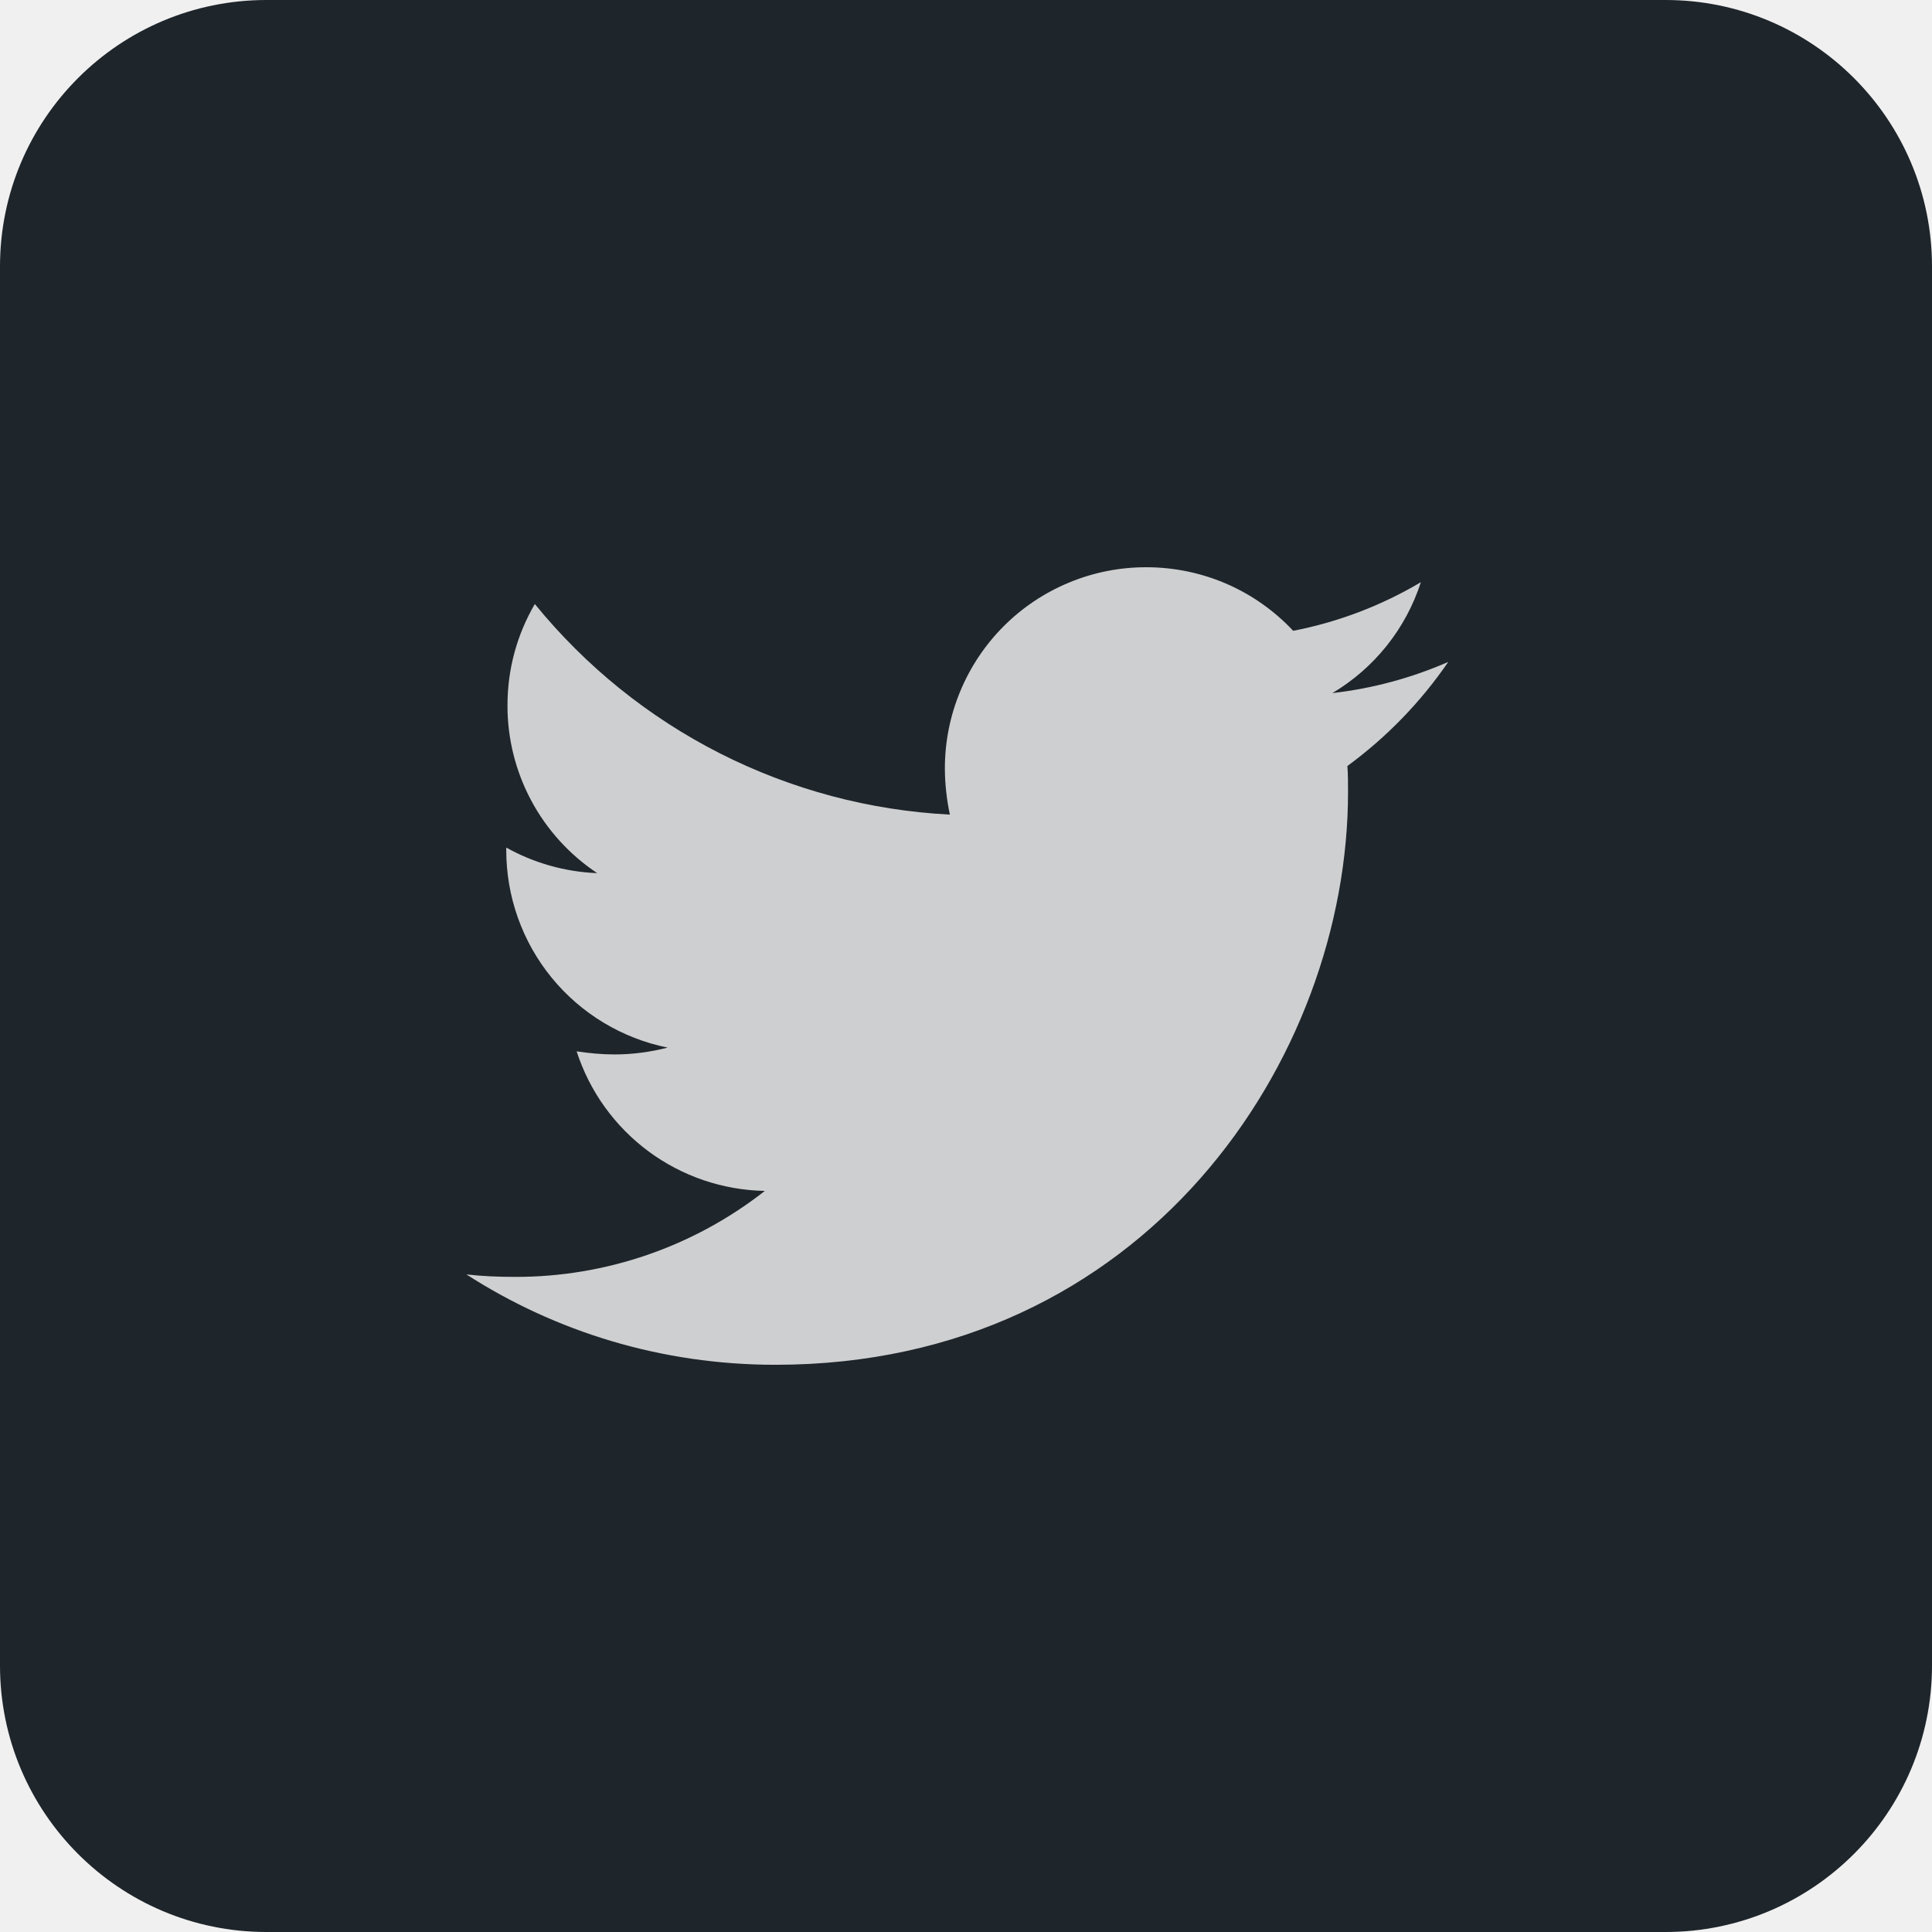
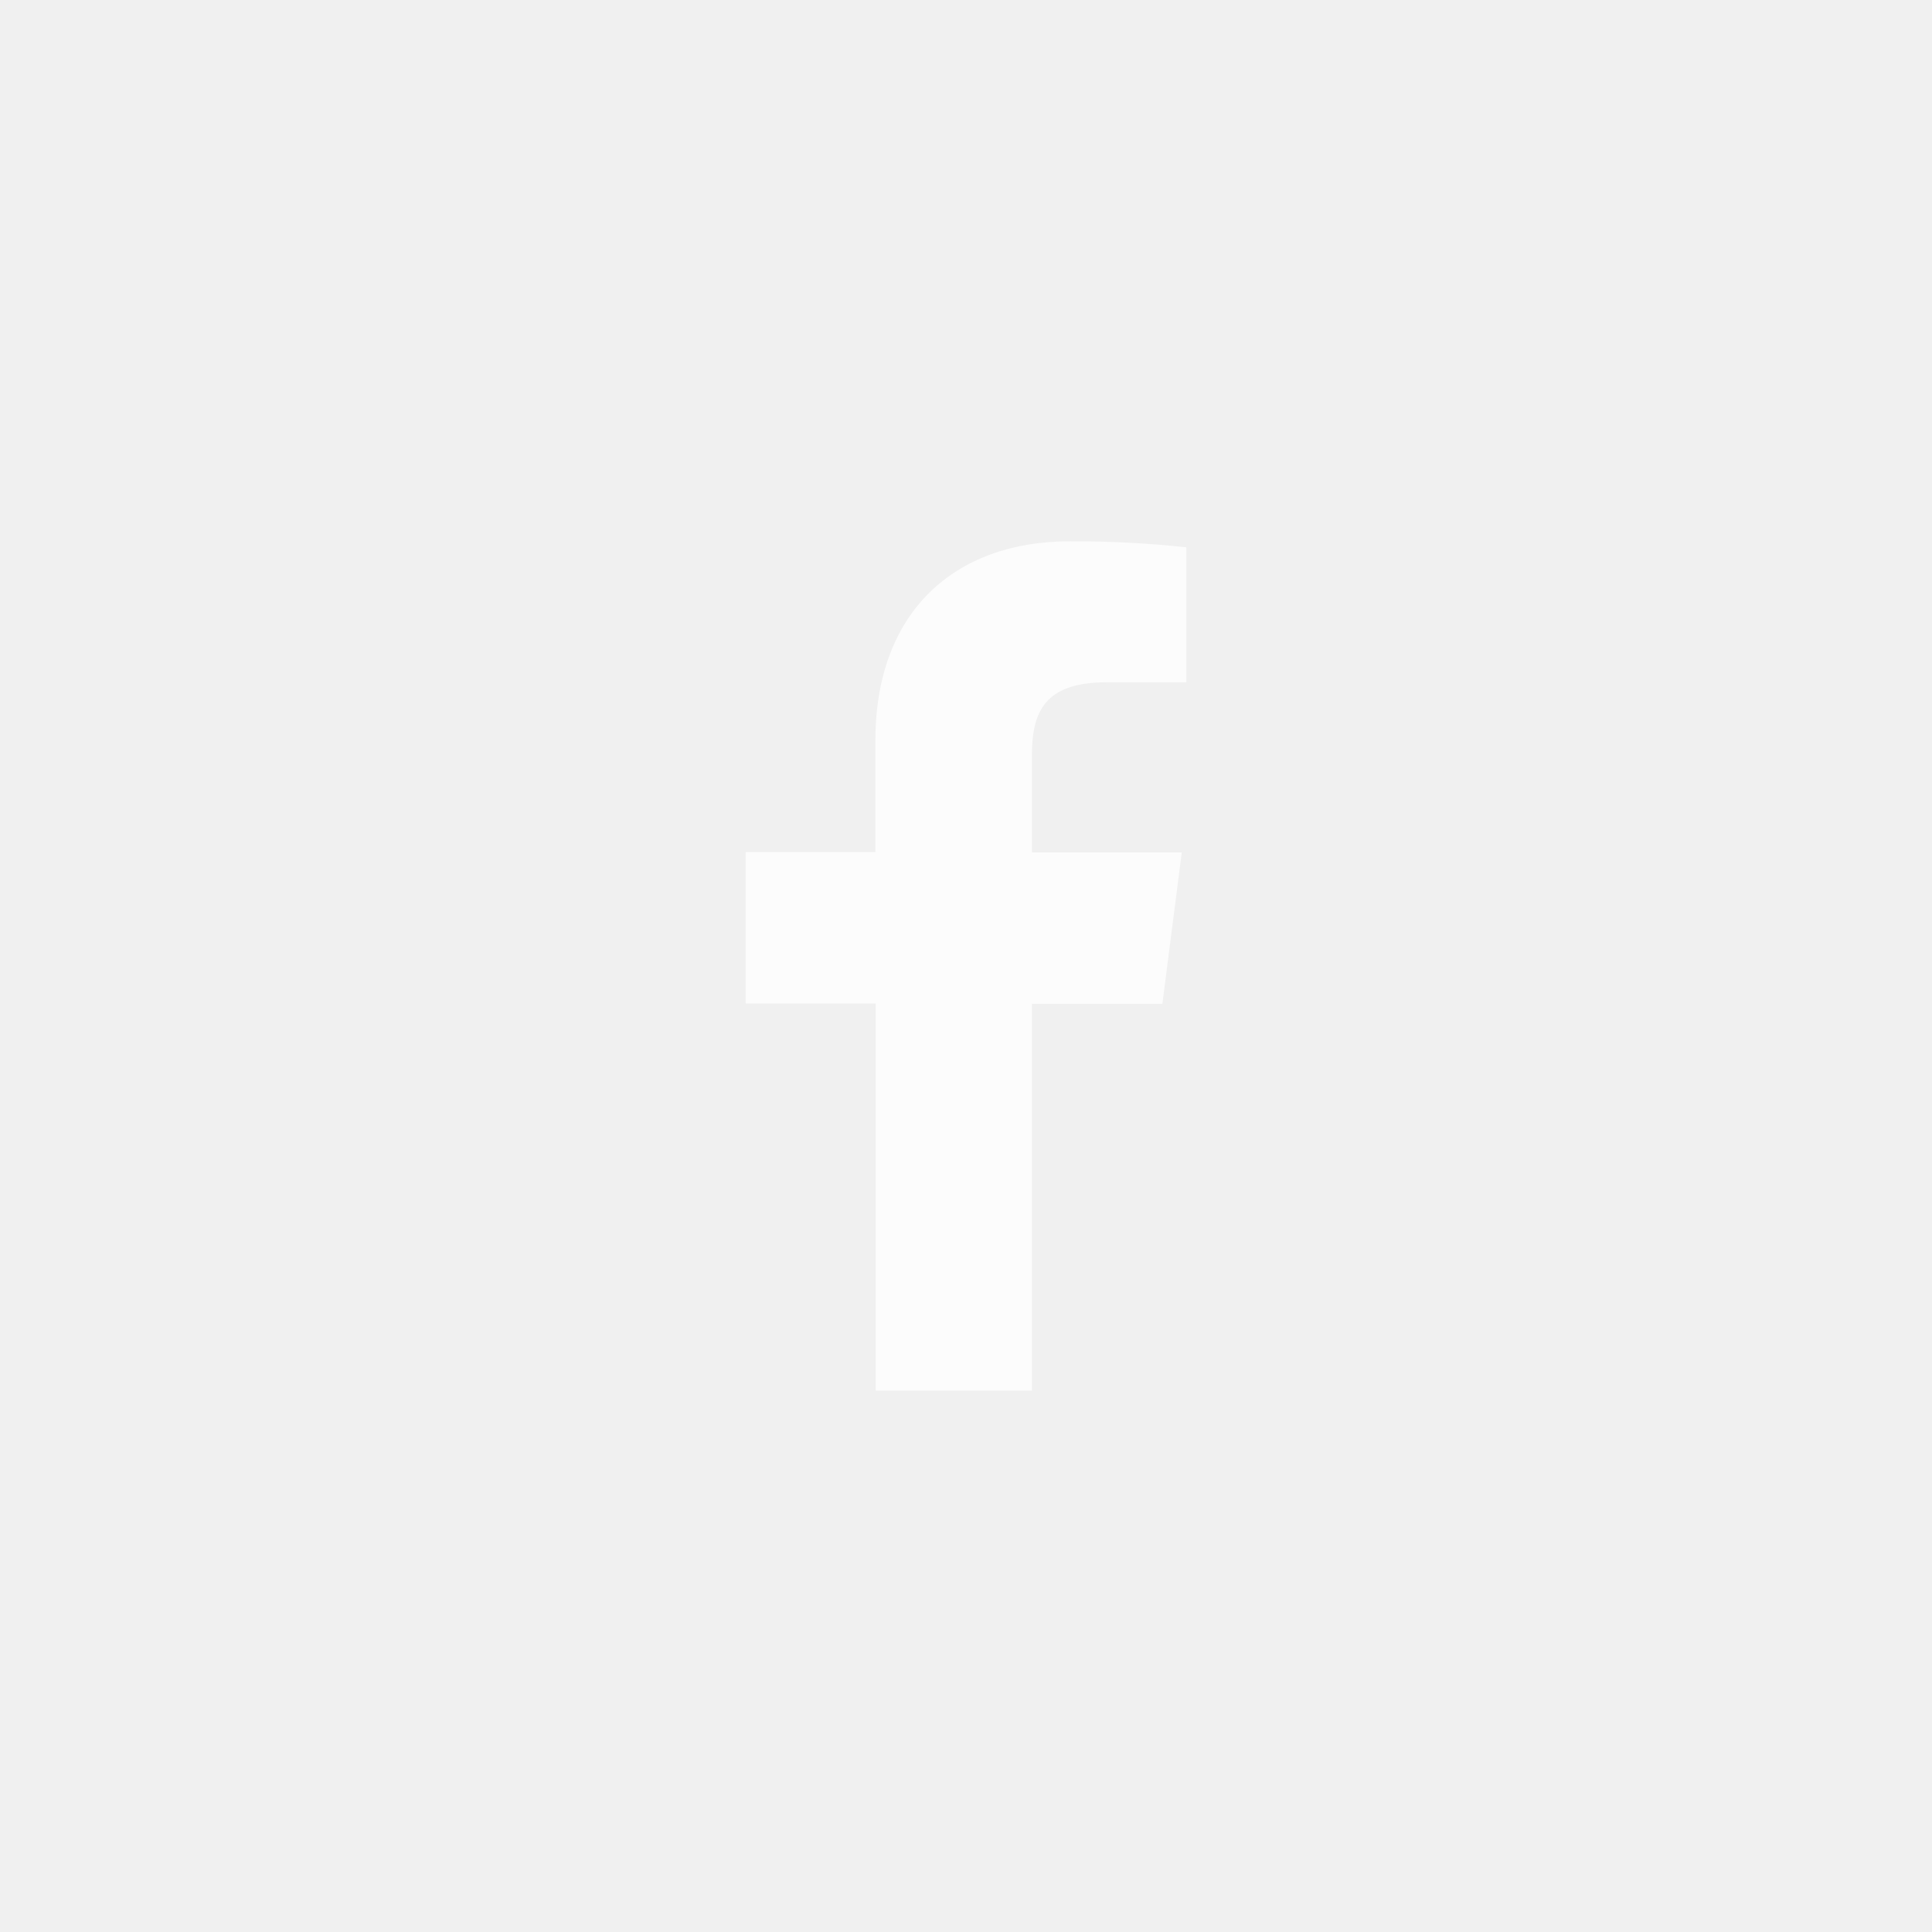
<svg xmlns="http://www.w3.org/2000/svg" width="58" height="58" viewBox="0 0 58 58" fill="none">
-   <rect width="58" height="58" rx="8" fill="#1E252B" />
-   <path d="M40.45 22.996C40.469 23.258 40.469 23.519 40.469 23.78C40.469 31.768 34.389 40.972 23.279 40.972C19.856 40.972 16.676 39.98 14 38.258C14.486 38.314 14.954 38.333 15.46 38.333C18.179 38.34 20.822 37.43 22.961 35.752C21.7 35.729 20.478 35.313 19.465 34.562C18.452 33.811 17.699 32.762 17.311 31.562C17.684 31.618 18.059 31.655 18.452 31.655C18.994 31.655 19.538 31.58 20.044 31.45C18.675 31.173 17.445 30.432 16.561 29.351C15.678 28.27 15.197 26.916 15.198 25.52V25.445C16.004 25.894 16.939 26.174 17.928 26.212C17.099 25.66 16.419 24.913 15.949 24.035C15.479 23.157 15.233 22.176 15.235 21.181C15.235 20.059 15.533 19.03 16.056 18.133C17.575 20 19.468 21.528 21.614 22.617C23.761 23.706 26.112 24.332 28.515 24.455C28.422 24.005 28.366 23.539 28.366 23.071C28.365 22.277 28.521 21.491 28.825 20.758C29.128 20.025 29.573 19.358 30.134 18.797C30.695 18.236 31.362 17.791 32.095 17.488C32.828 17.184 33.614 17.028 34.407 17.029C36.148 17.029 37.718 17.758 38.822 18.937C40.175 18.675 41.472 18.181 42.656 17.477C42.205 18.873 41.261 20.057 39.999 20.807C41.199 20.67 42.372 20.355 43.478 19.871C42.652 21.076 41.628 22.132 40.45 22.996Z" fill="white" fill-opacity="0.78" />
+   <rect width="58" height="58" rx="8" />
+   <path d="M30.979 41.746V30.135H34.896L35.478 25.589H30.979V22.693C30.979 21.381 31.345 20.483 33.227 20.483H35.613V16.43C34.452 16.305 33.285 16.245 32.118 16.25C28.656 16.25 26.279 18.364 26.279 22.244V25.58H22.387V30.126H26.287V41.746H30.979Z" fill="white" fill-opacity="0.78" />
</svg>
